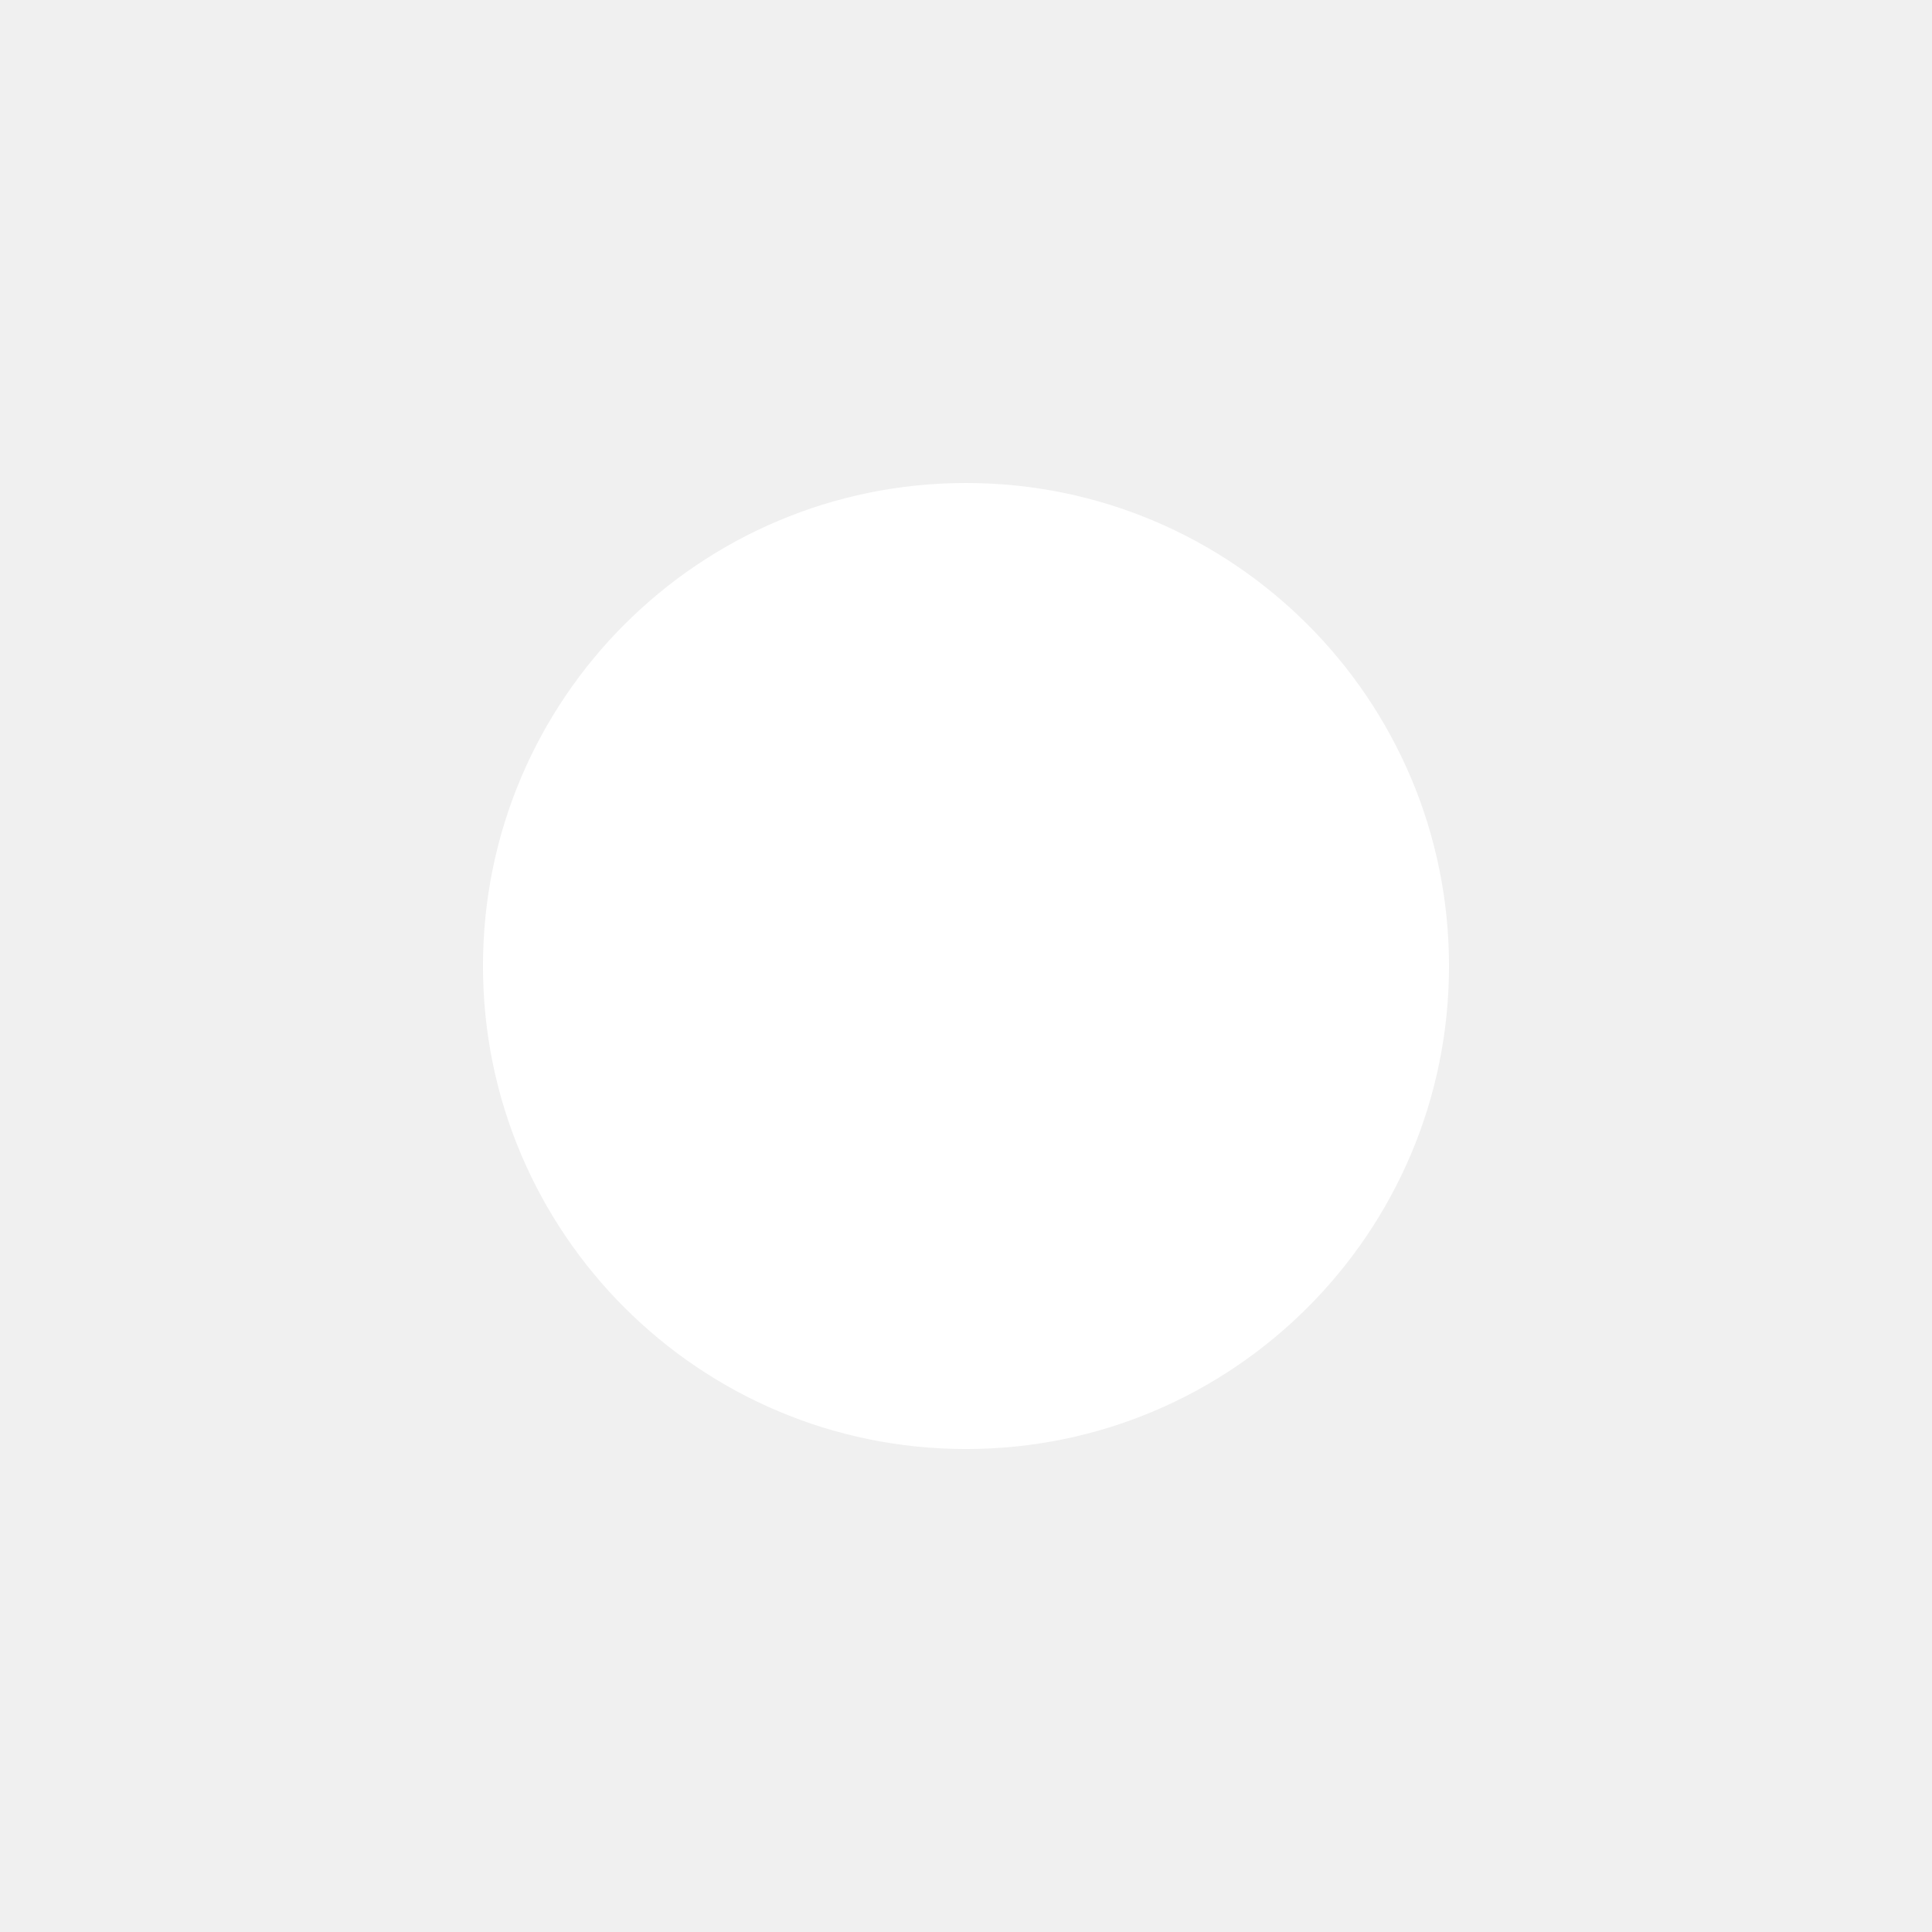
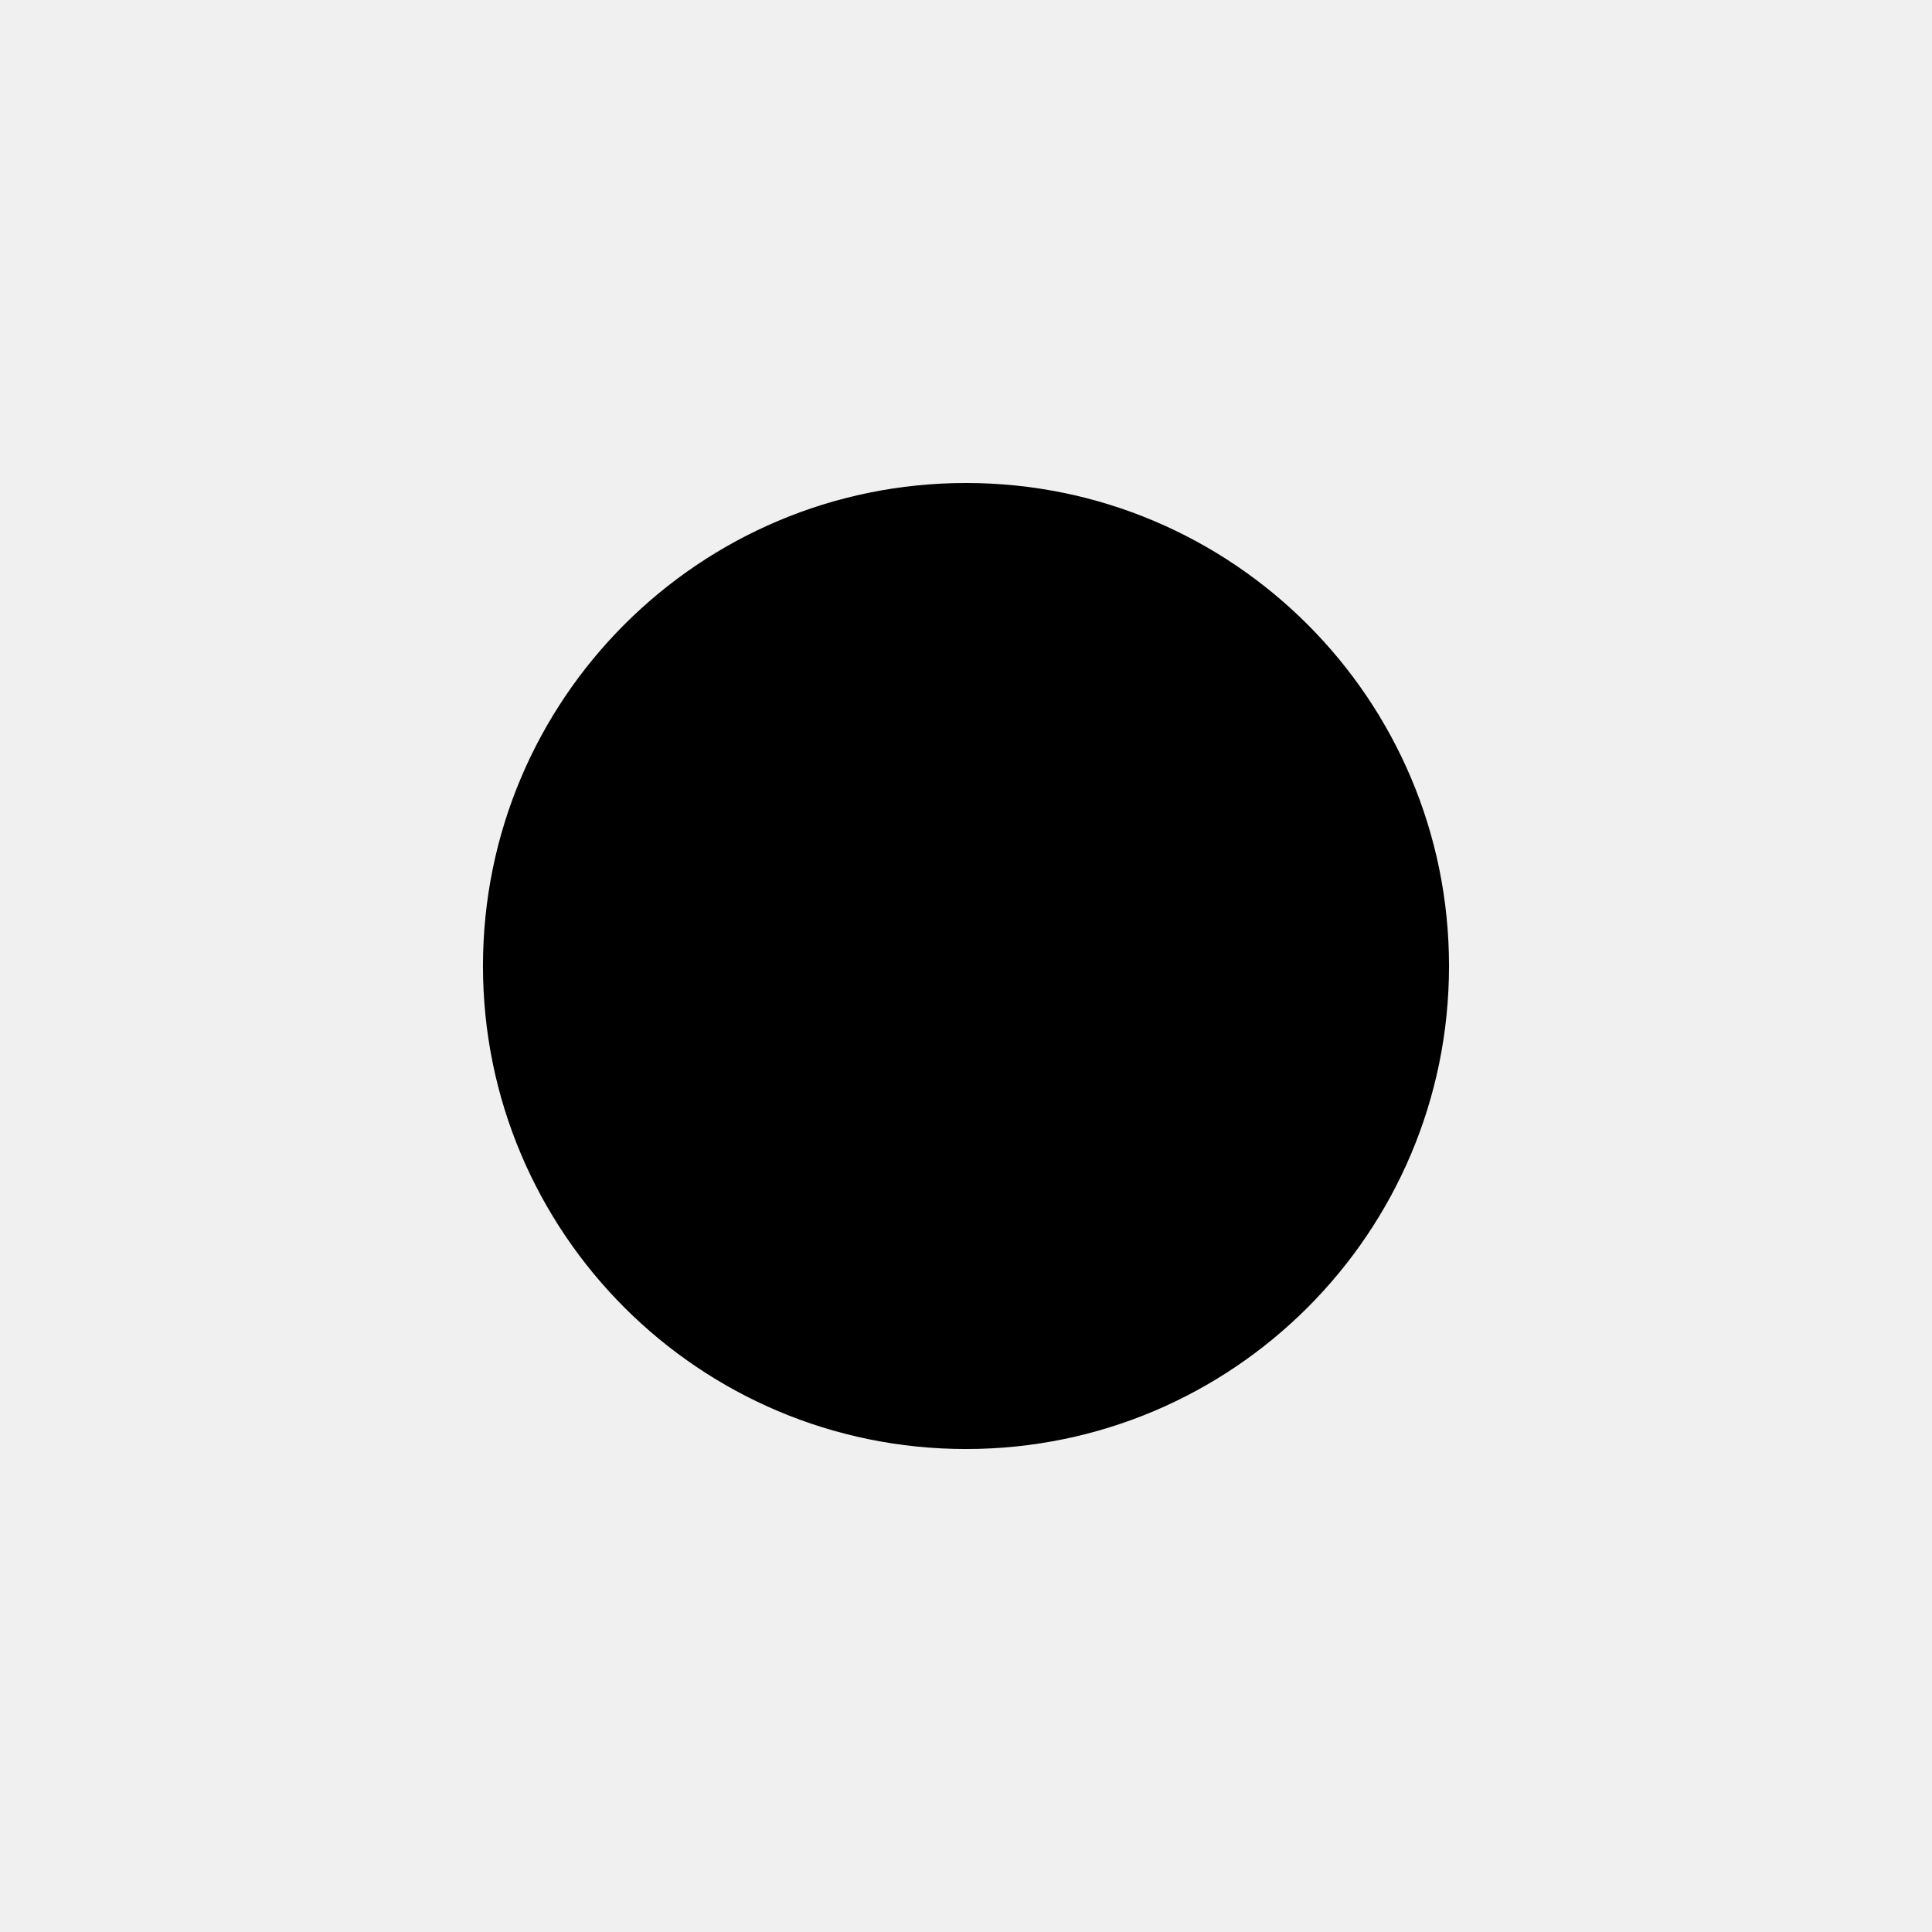
<svg xmlns="http://www.w3.org/2000/svg" width="16" height="16" id="svg27352" version="1.1">
  <defs id="defs27354" />
  <g id="layer1">
-     <path style="color:#000000;fill:#ffffff;fill-opacity:1;fill-rule:nonzero;stroke:none;stroke-width:1.274;marker:none;visibility:visible;display:inline;overflow:visible;enable-background:accumulate" id="path5784-4" d="m 665.476,255.067 a 4.508,7.294 0 1 1 -9.016,0 4.508,7.294 0 1 1 9.016,0 z" transform="matrix(0.8873497,0,0,0.5484123,-578.5098,-131.8818)" />
+     <path style="color:#000000;fill:#000000;fill-opacity:1;fill-rule:nonzero;stroke:none;stroke-width:1.274;marker:none;visibility:visible;display:inline;overflow:visible;enable-background:accumulate" id="path5784-4" d="m 665.476,255.067 a 4.508,7.294 0 1 1 -9.016,0 4.508,7.294 0 1 1 9.016,0 z" transform="matrix(0.8873497,0,0,0.5484123,-578.5098,-131.8818)" />
  </g>
</svg>
